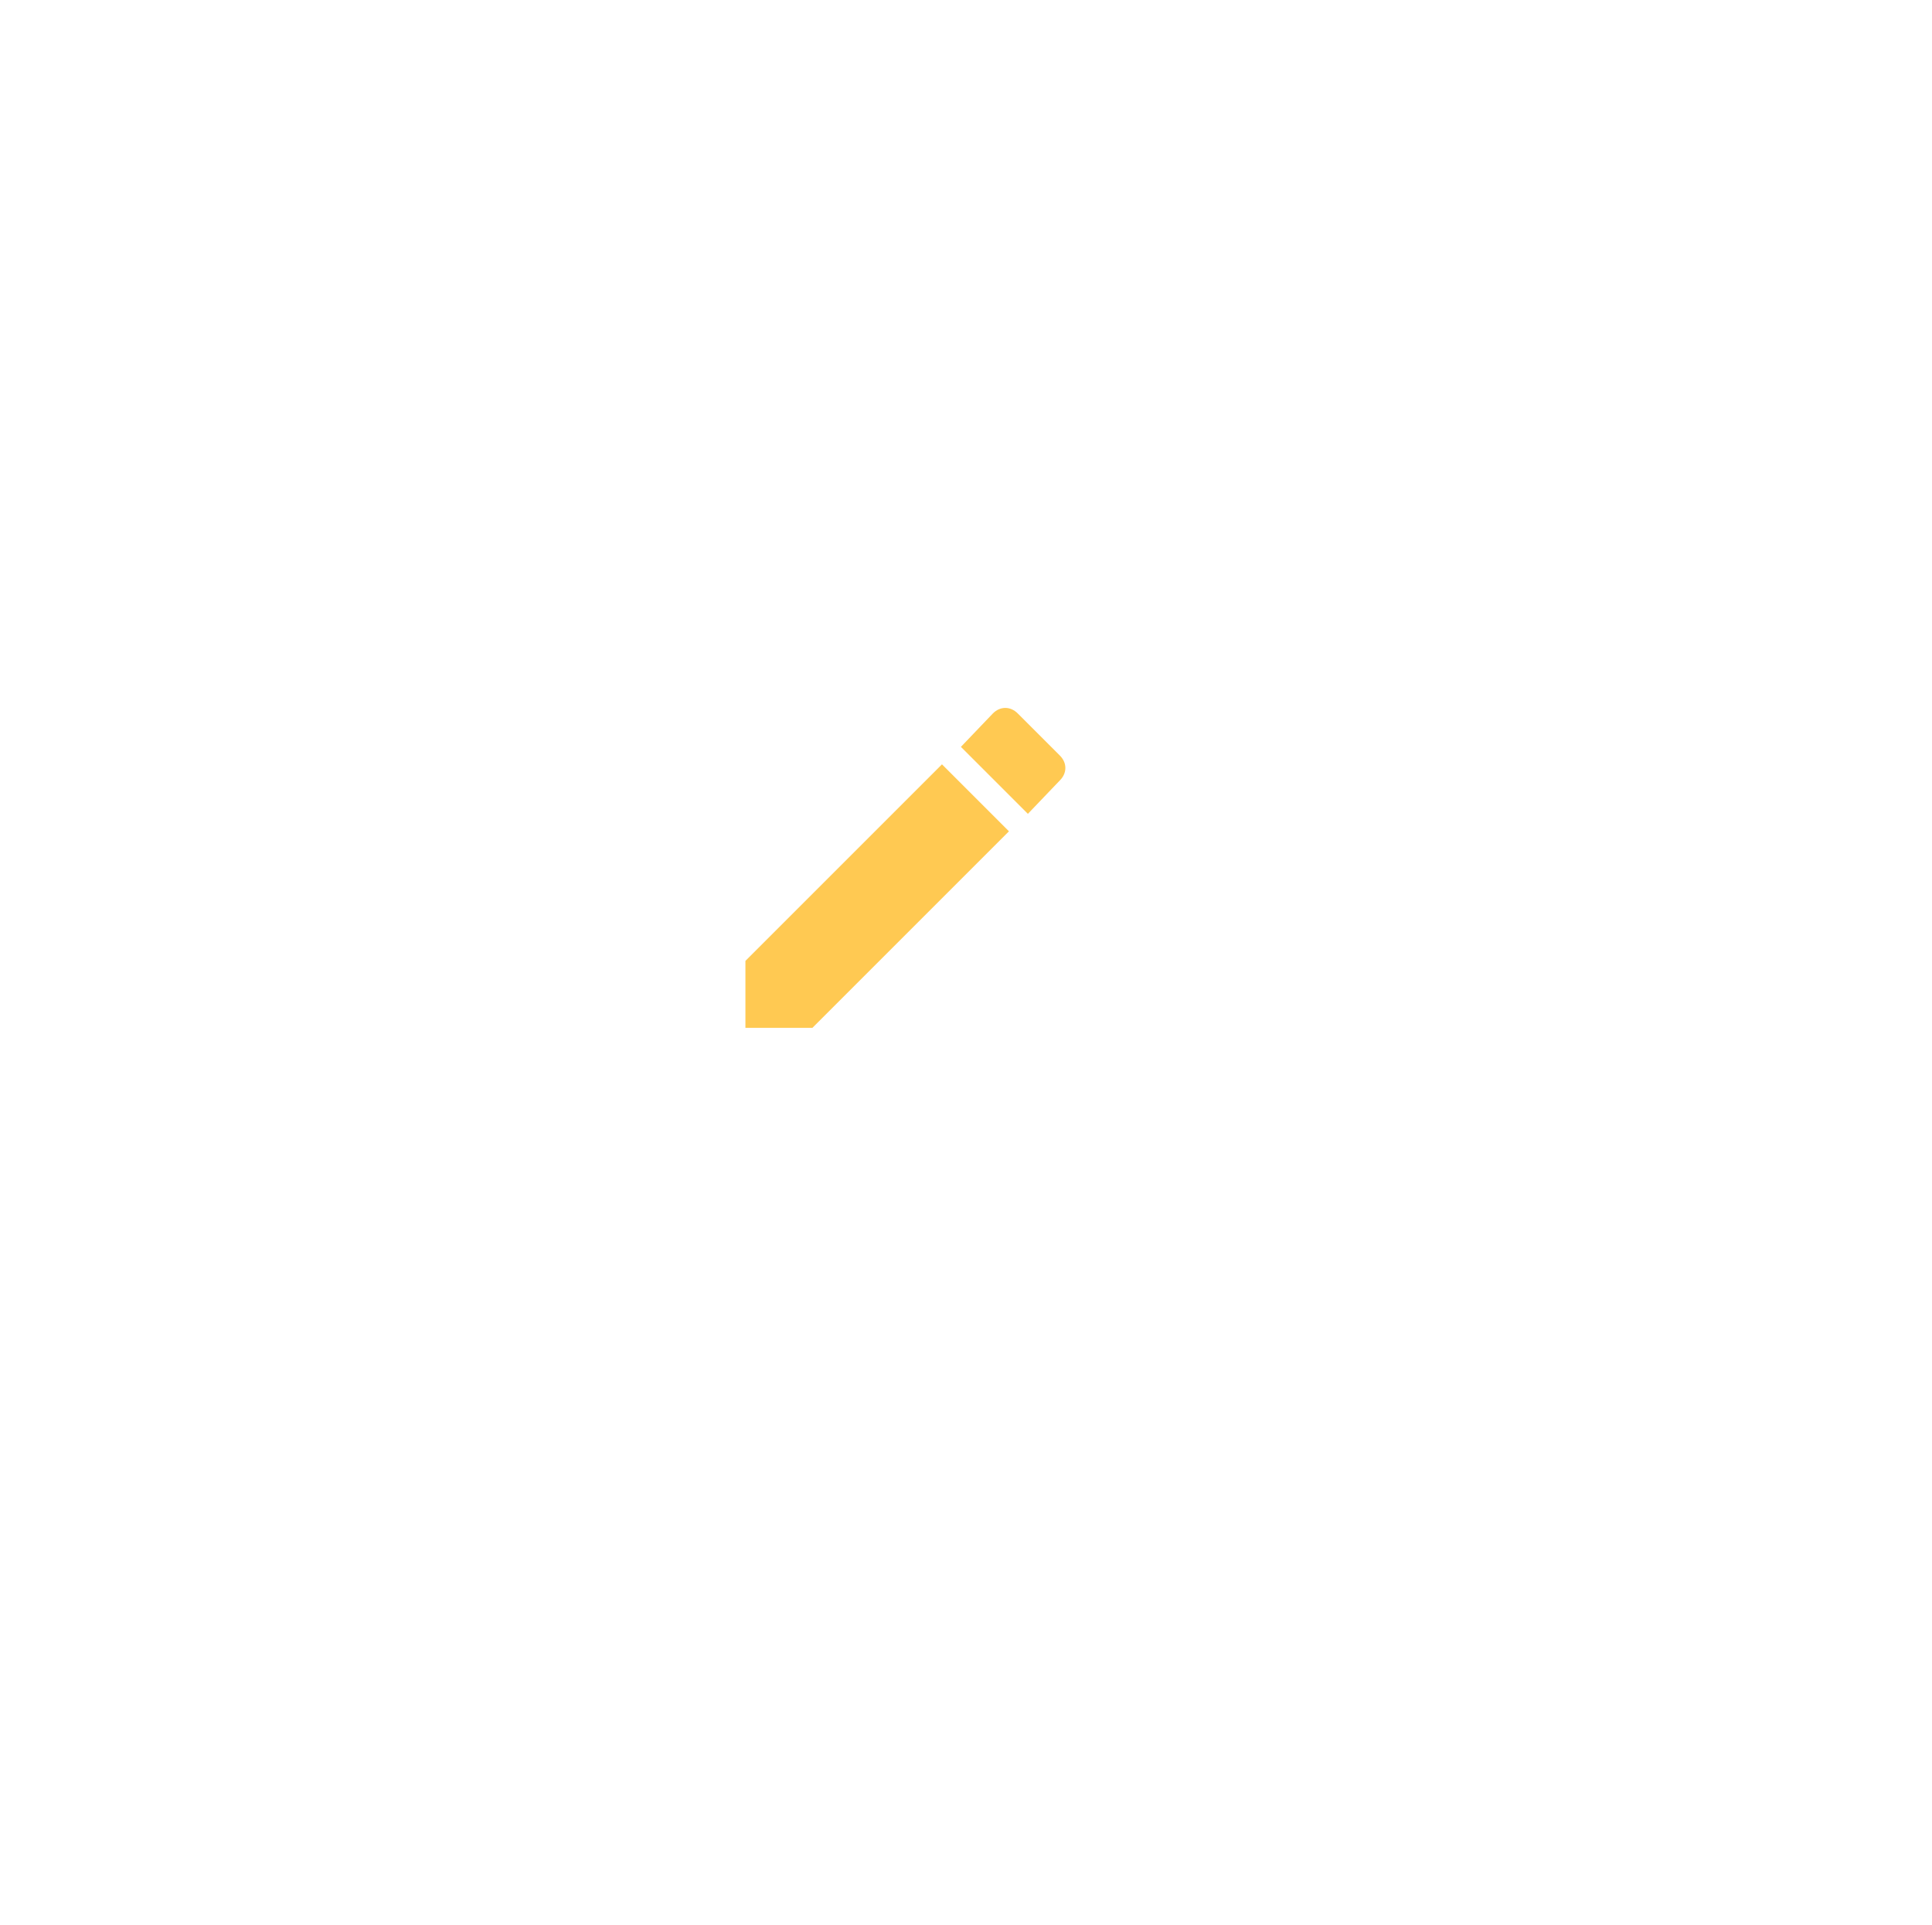
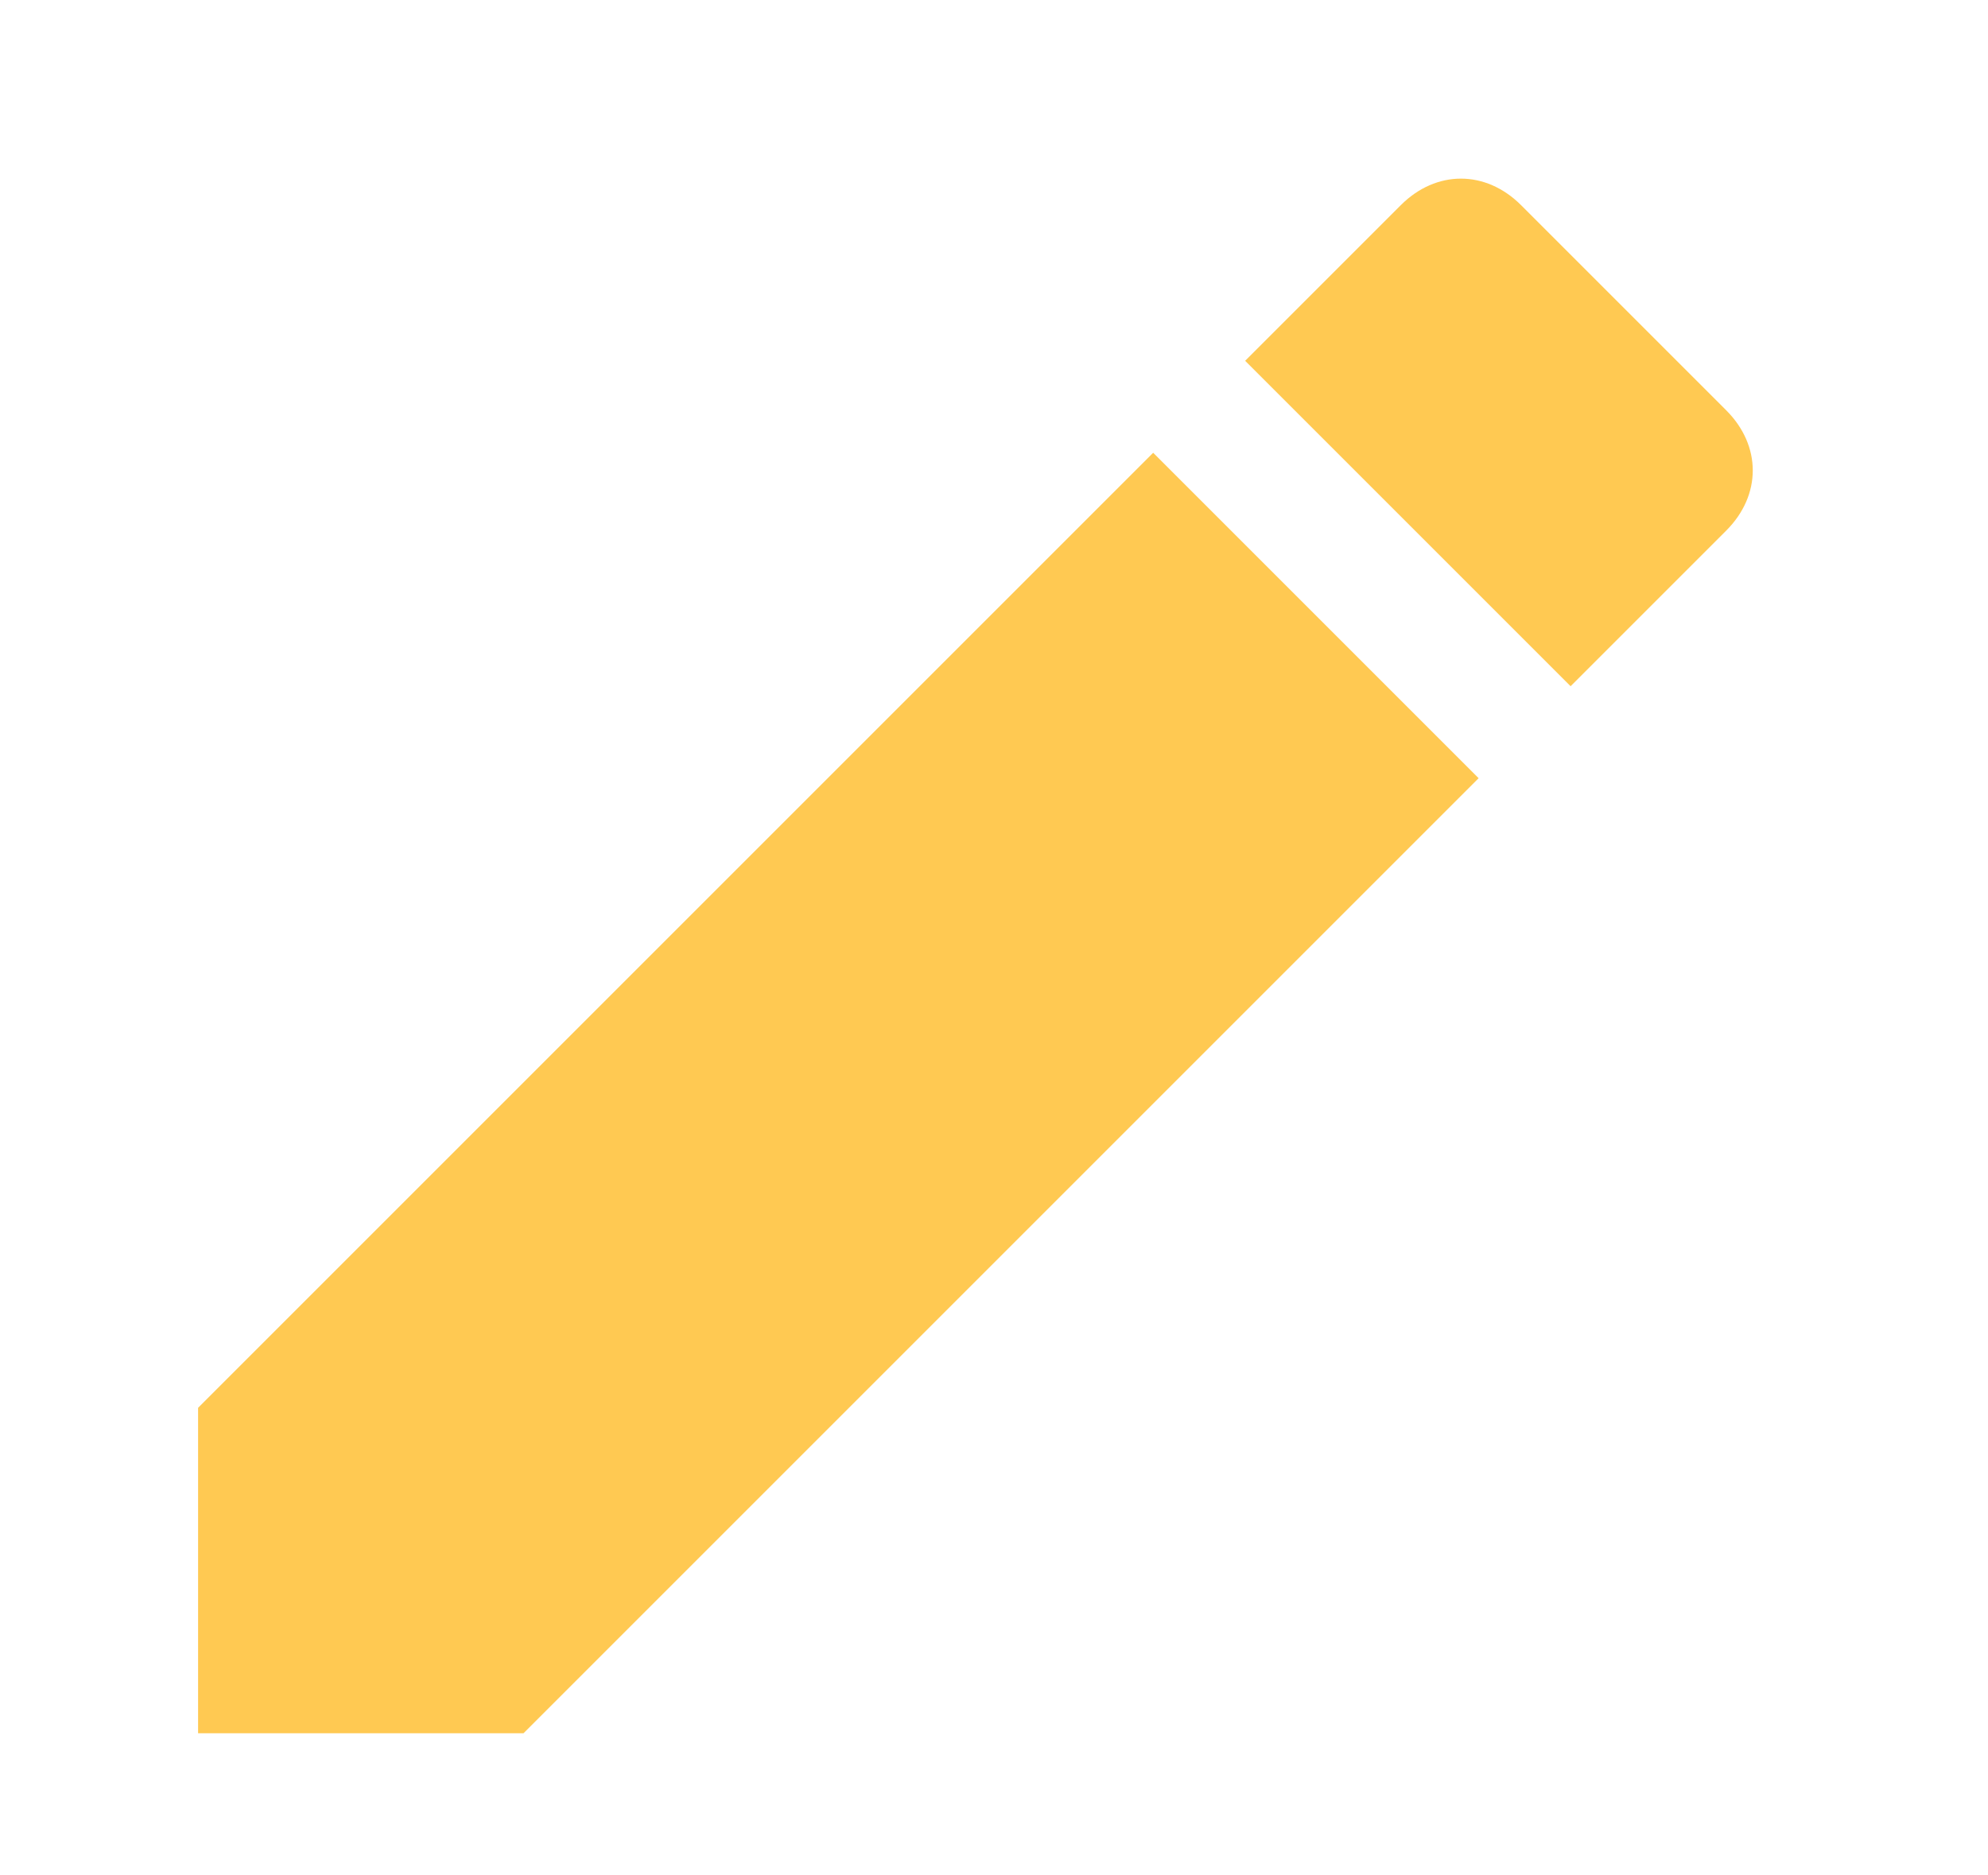
- <svg xmlns="http://www.w3.org/2000/svg" version="1.1" id="Layer_1" x="0px" y="0px" viewBox="0 0 132.7 132.2" enable-background="new 0 0 132.7 132.2" xml:space="preserve">
-   <path fill="#FFC952" d="M51.2,66v4.6h4.6l13.5-13.5l-4.6-4.6L51.2,66z M72.8,53.6c0.5-0.5,0.5-1.2,0-1.7L69.9,49  c-0.5-0.5-1.2-0.5-1.7,0L66,51.3l4.6,4.6L72.8,53.6z" />
+ <svg xmlns="http://www.w3.org/2000/svg" version="1.1" id="Layer_1" x="0px" y="0px" viewBox="0 0 28.1 26.5" enable-background="new 0 0 28.1 26.5" xml:space="preserve">
+   <path fill="#FFC952" d="M2.8,19.9v4.6h4.6L20.9,11l-4.6-4.6L2.8,19.9z M24.4,7.5c0.5-0.5,0.5-1.2,0-1.7l-2.9-2.9  c-0.5-0.5-1.2-0.5-1.7,0l-2.2,2.2l4.6,4.6L24.4,7.5z" />
</svg>
